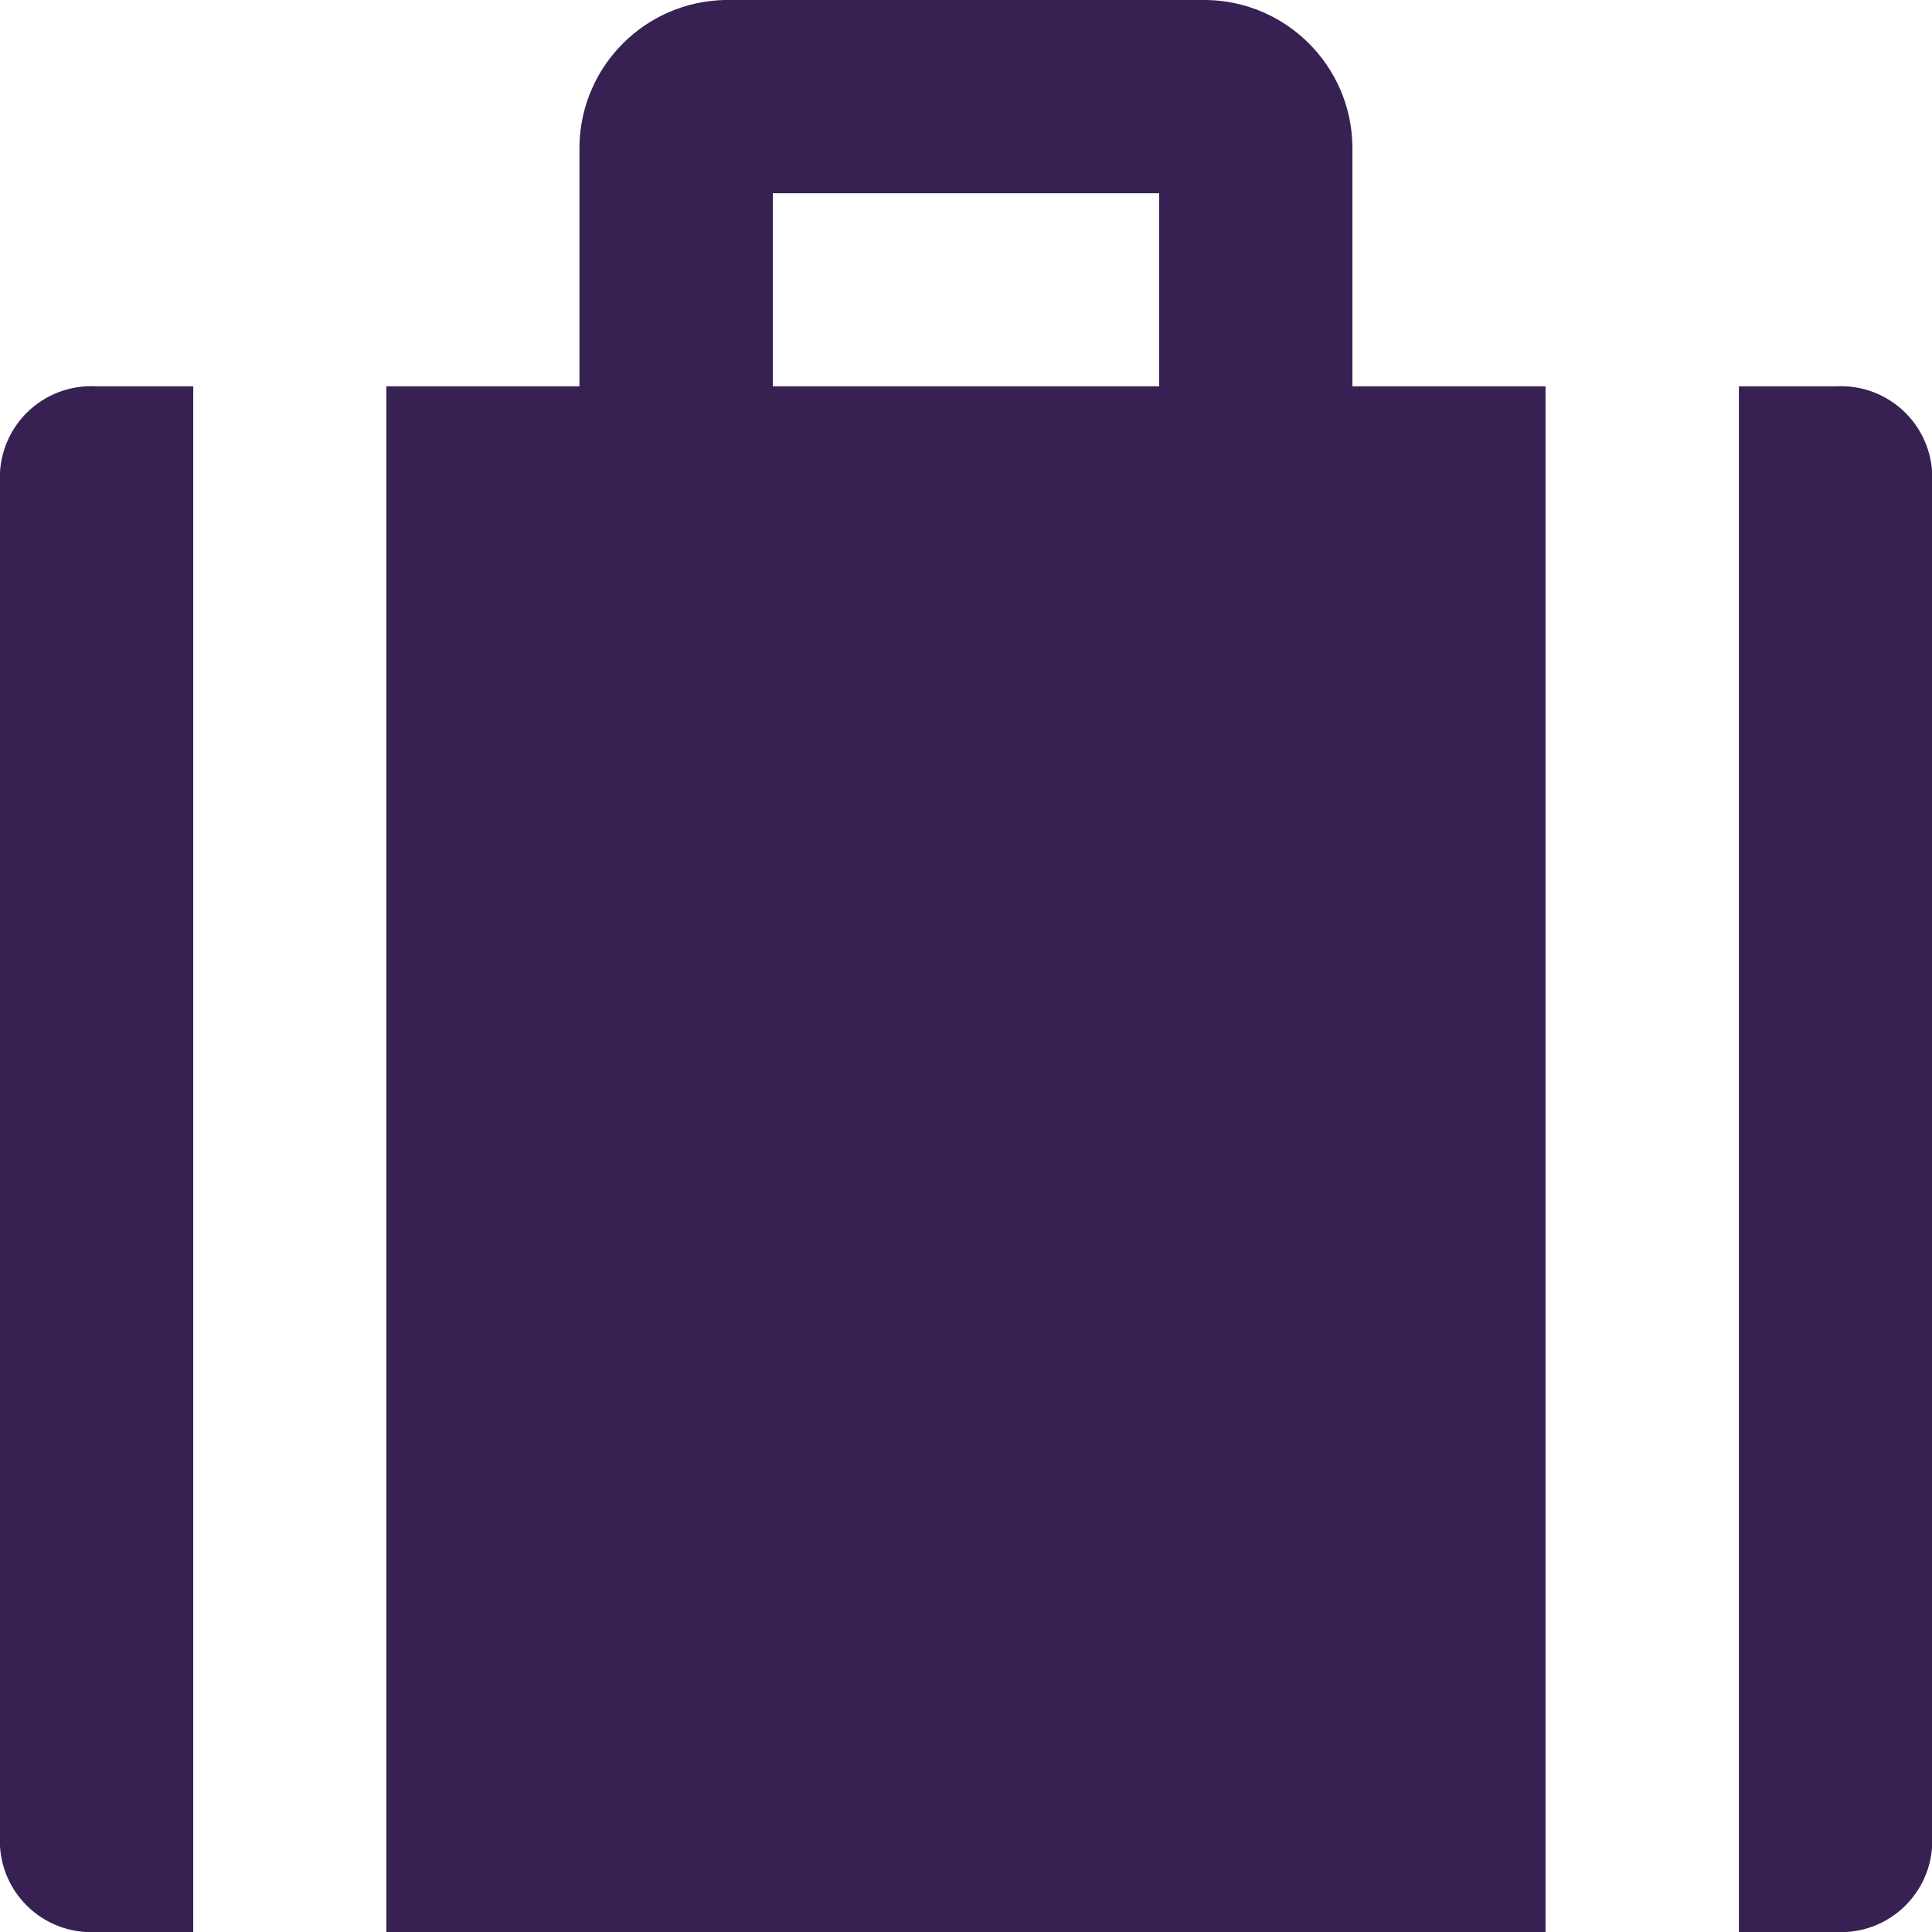
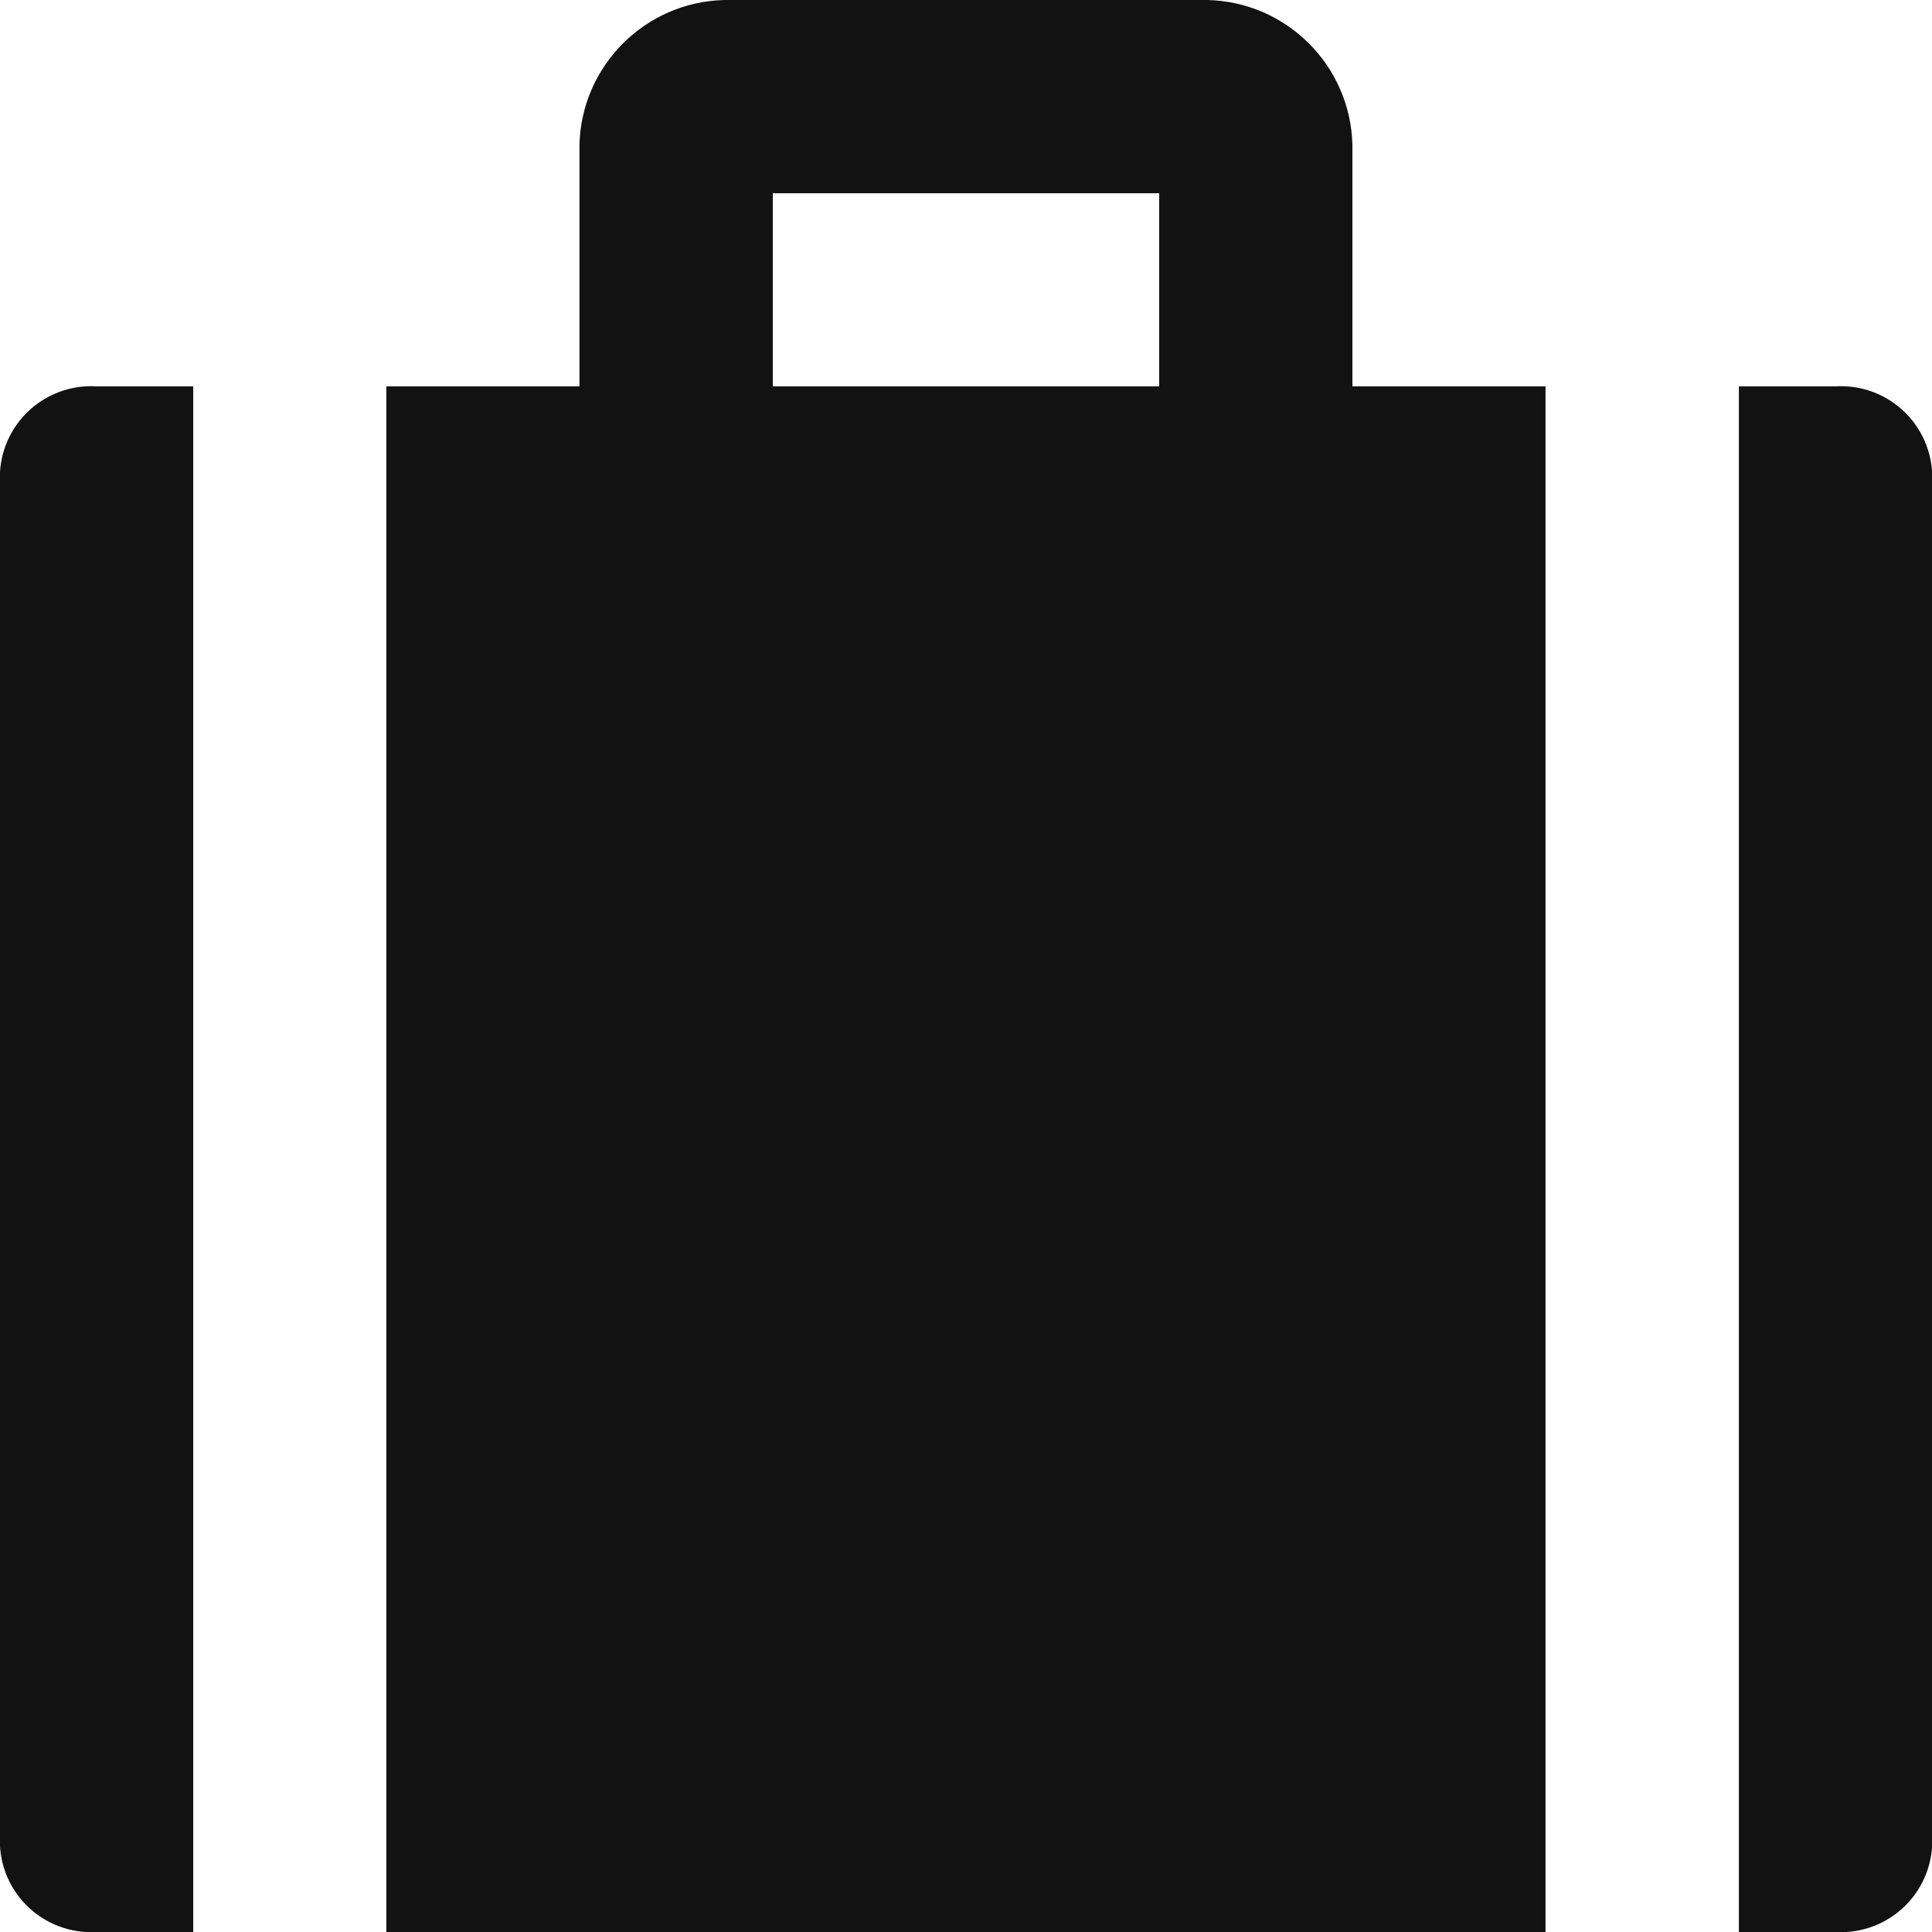
<svg xmlns="http://www.w3.org/2000/svg" id="OccupationIcon" width="15.297" height="15.297" viewBox="0 0 15.297 15.297">
  <defs>
    <style>
-             .cls-1{fill:#372153}
+             .cls-1{fill:#121212;}
        </style>
  </defs>
  <g id="Group_13569" transform="translate(3.059)">
    <path id="Path_22138" d="M110.049 3.059V1.147A1.176 1.176 0 0 0 108.9 0h-3.824a1.176 1.176 0 0 0-1.147 1.147v1.912H102.4V15.3h9.178V3.059zm-1.53 0h-3.059V1.53h3.059z" class="cls-1" transform="translate(-102.4)" />
  </g>
  <g id="Group_13572" transform="translate(0 3.059)">
    <g id="Group_13571">
      <path id="Path_22139" d="M.765 102.4a.723.723 0 0 0-.765.765v10.708a.723.723 0 0 0 .765.765h.765V102.4z" class="cls-1" transform="translate(0 -102.4)" />
    </g>
  </g>
  <g id="Group_13573" transform="translate(13.768 3.059)">
    <path id="Path_22140" d="M461.565 102.4h-.765v12.238h.765a.723.723 0 0 0 .765-.765v-10.708a.723.723 0 0 0-.765-.765z" class="cls-1" transform="translate(-460.8 -102.4)" />
  </g>
</svg>
